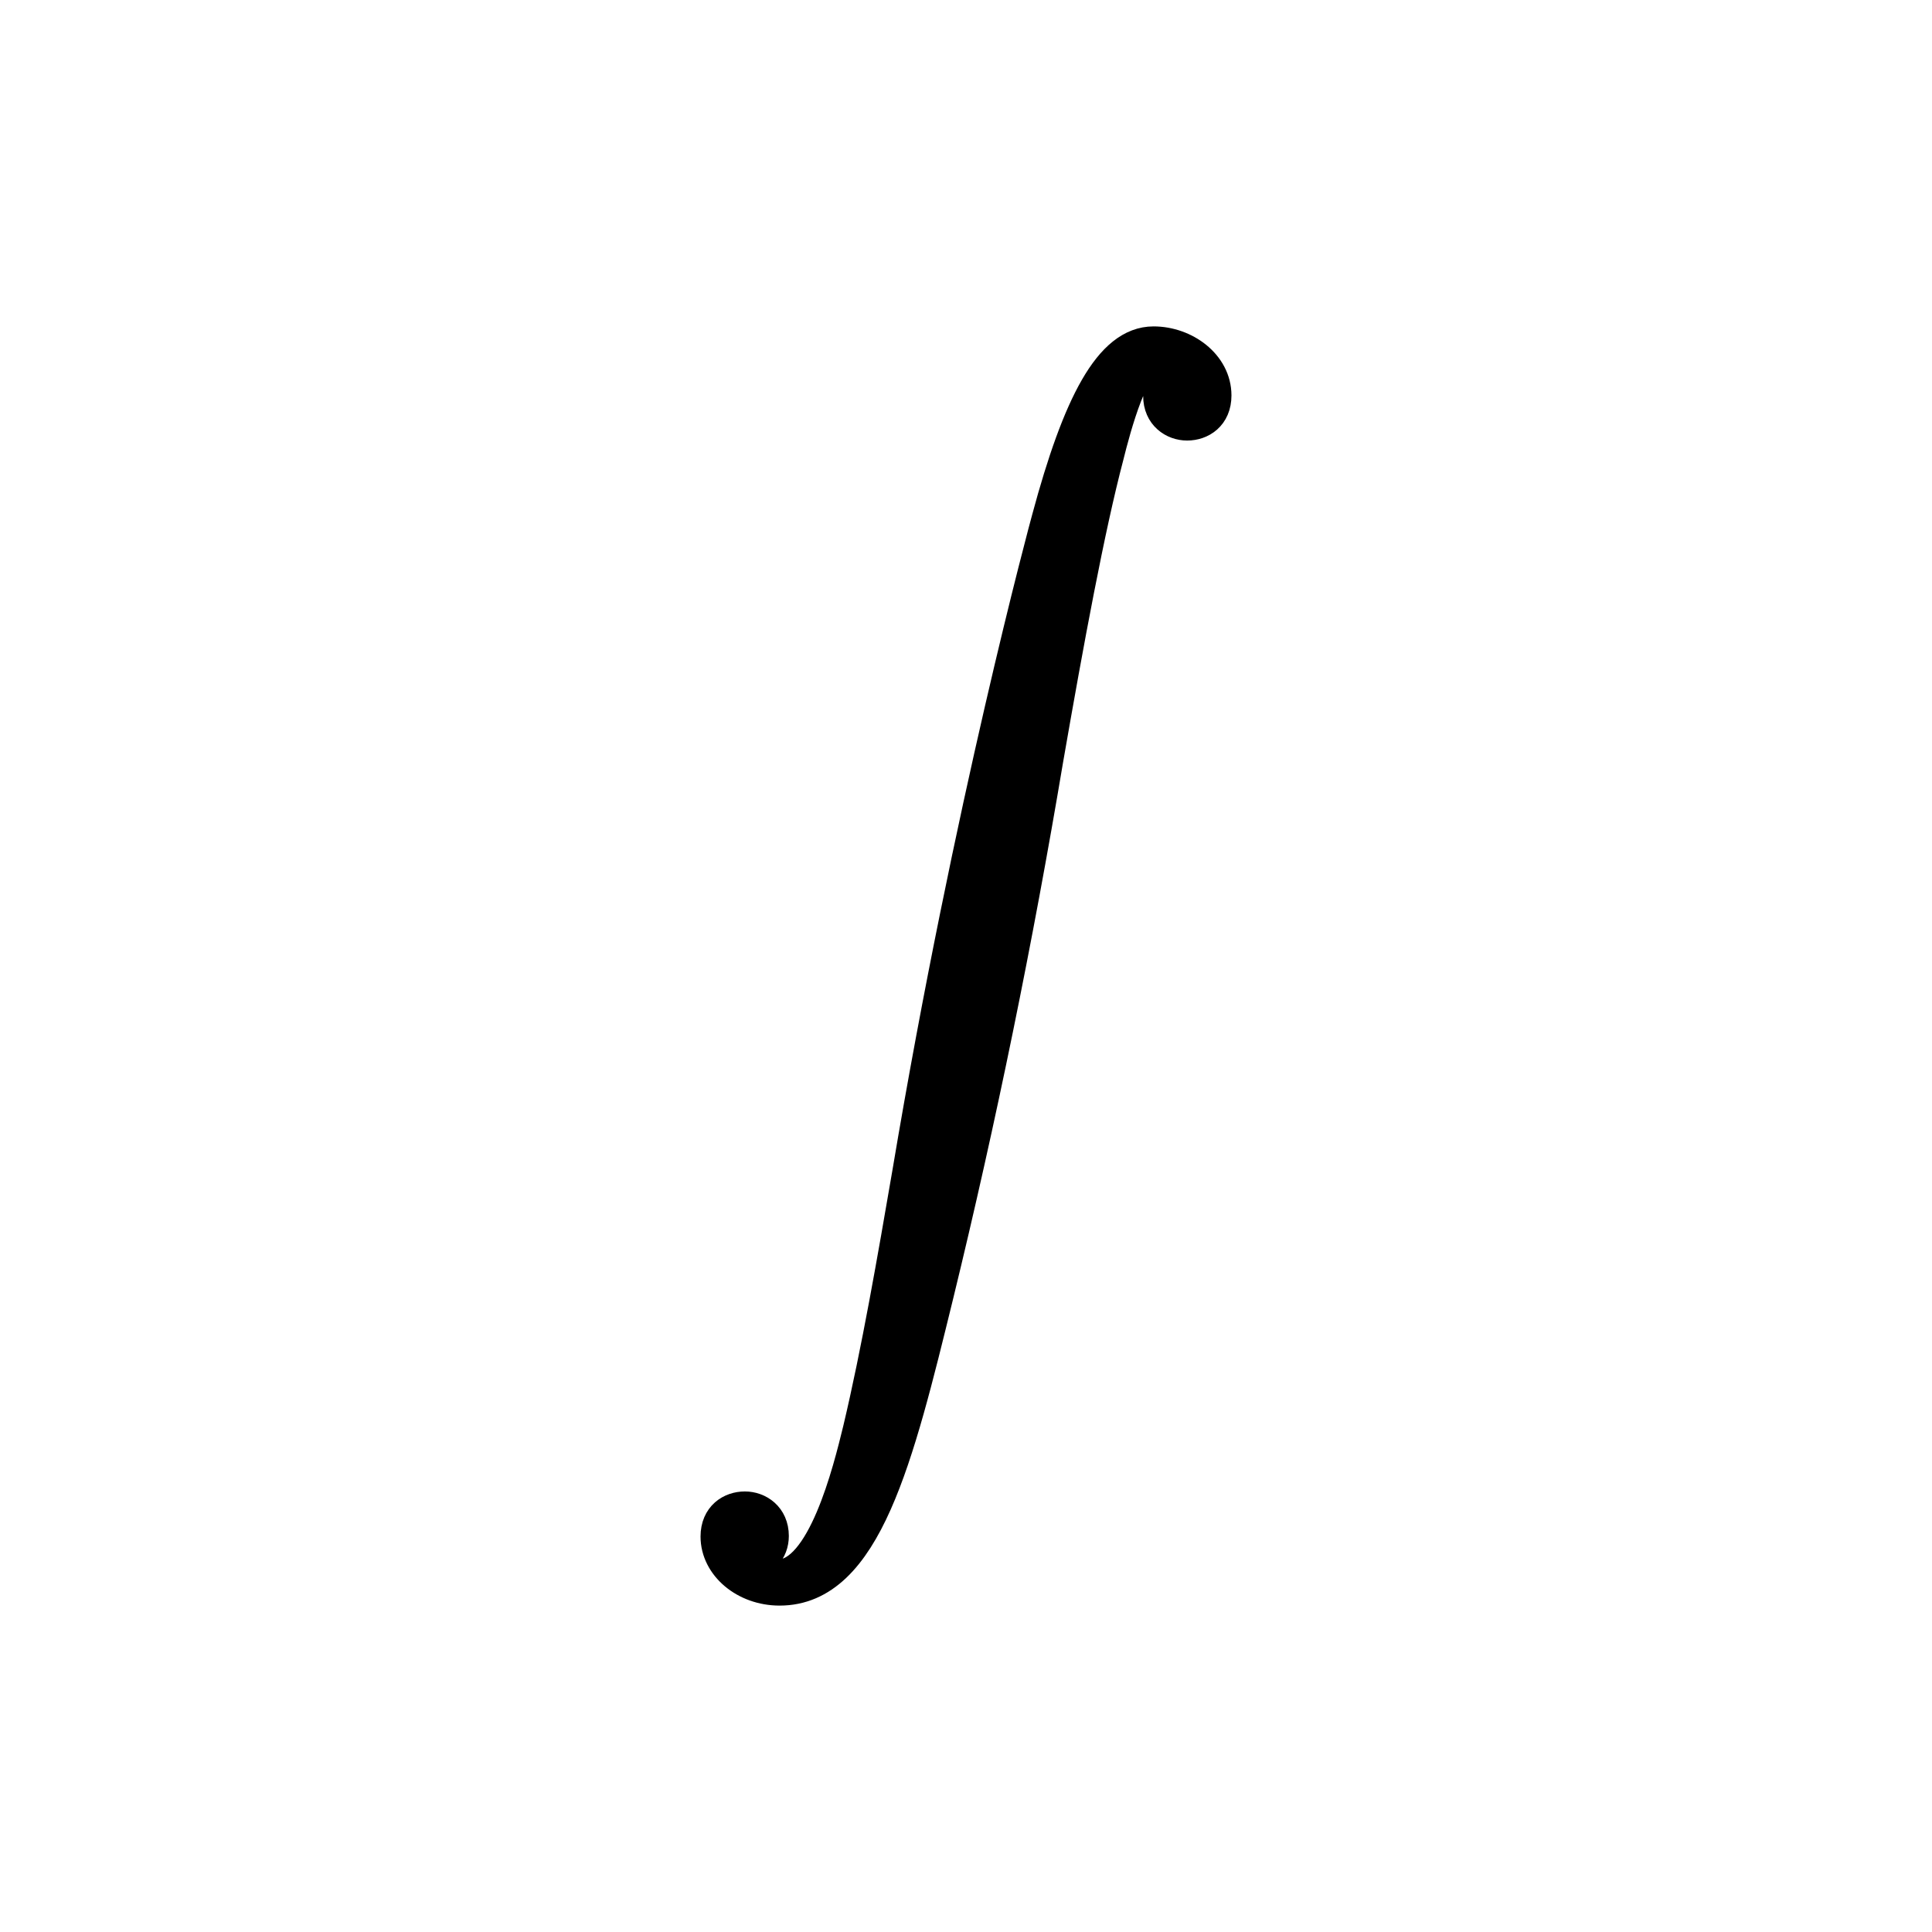
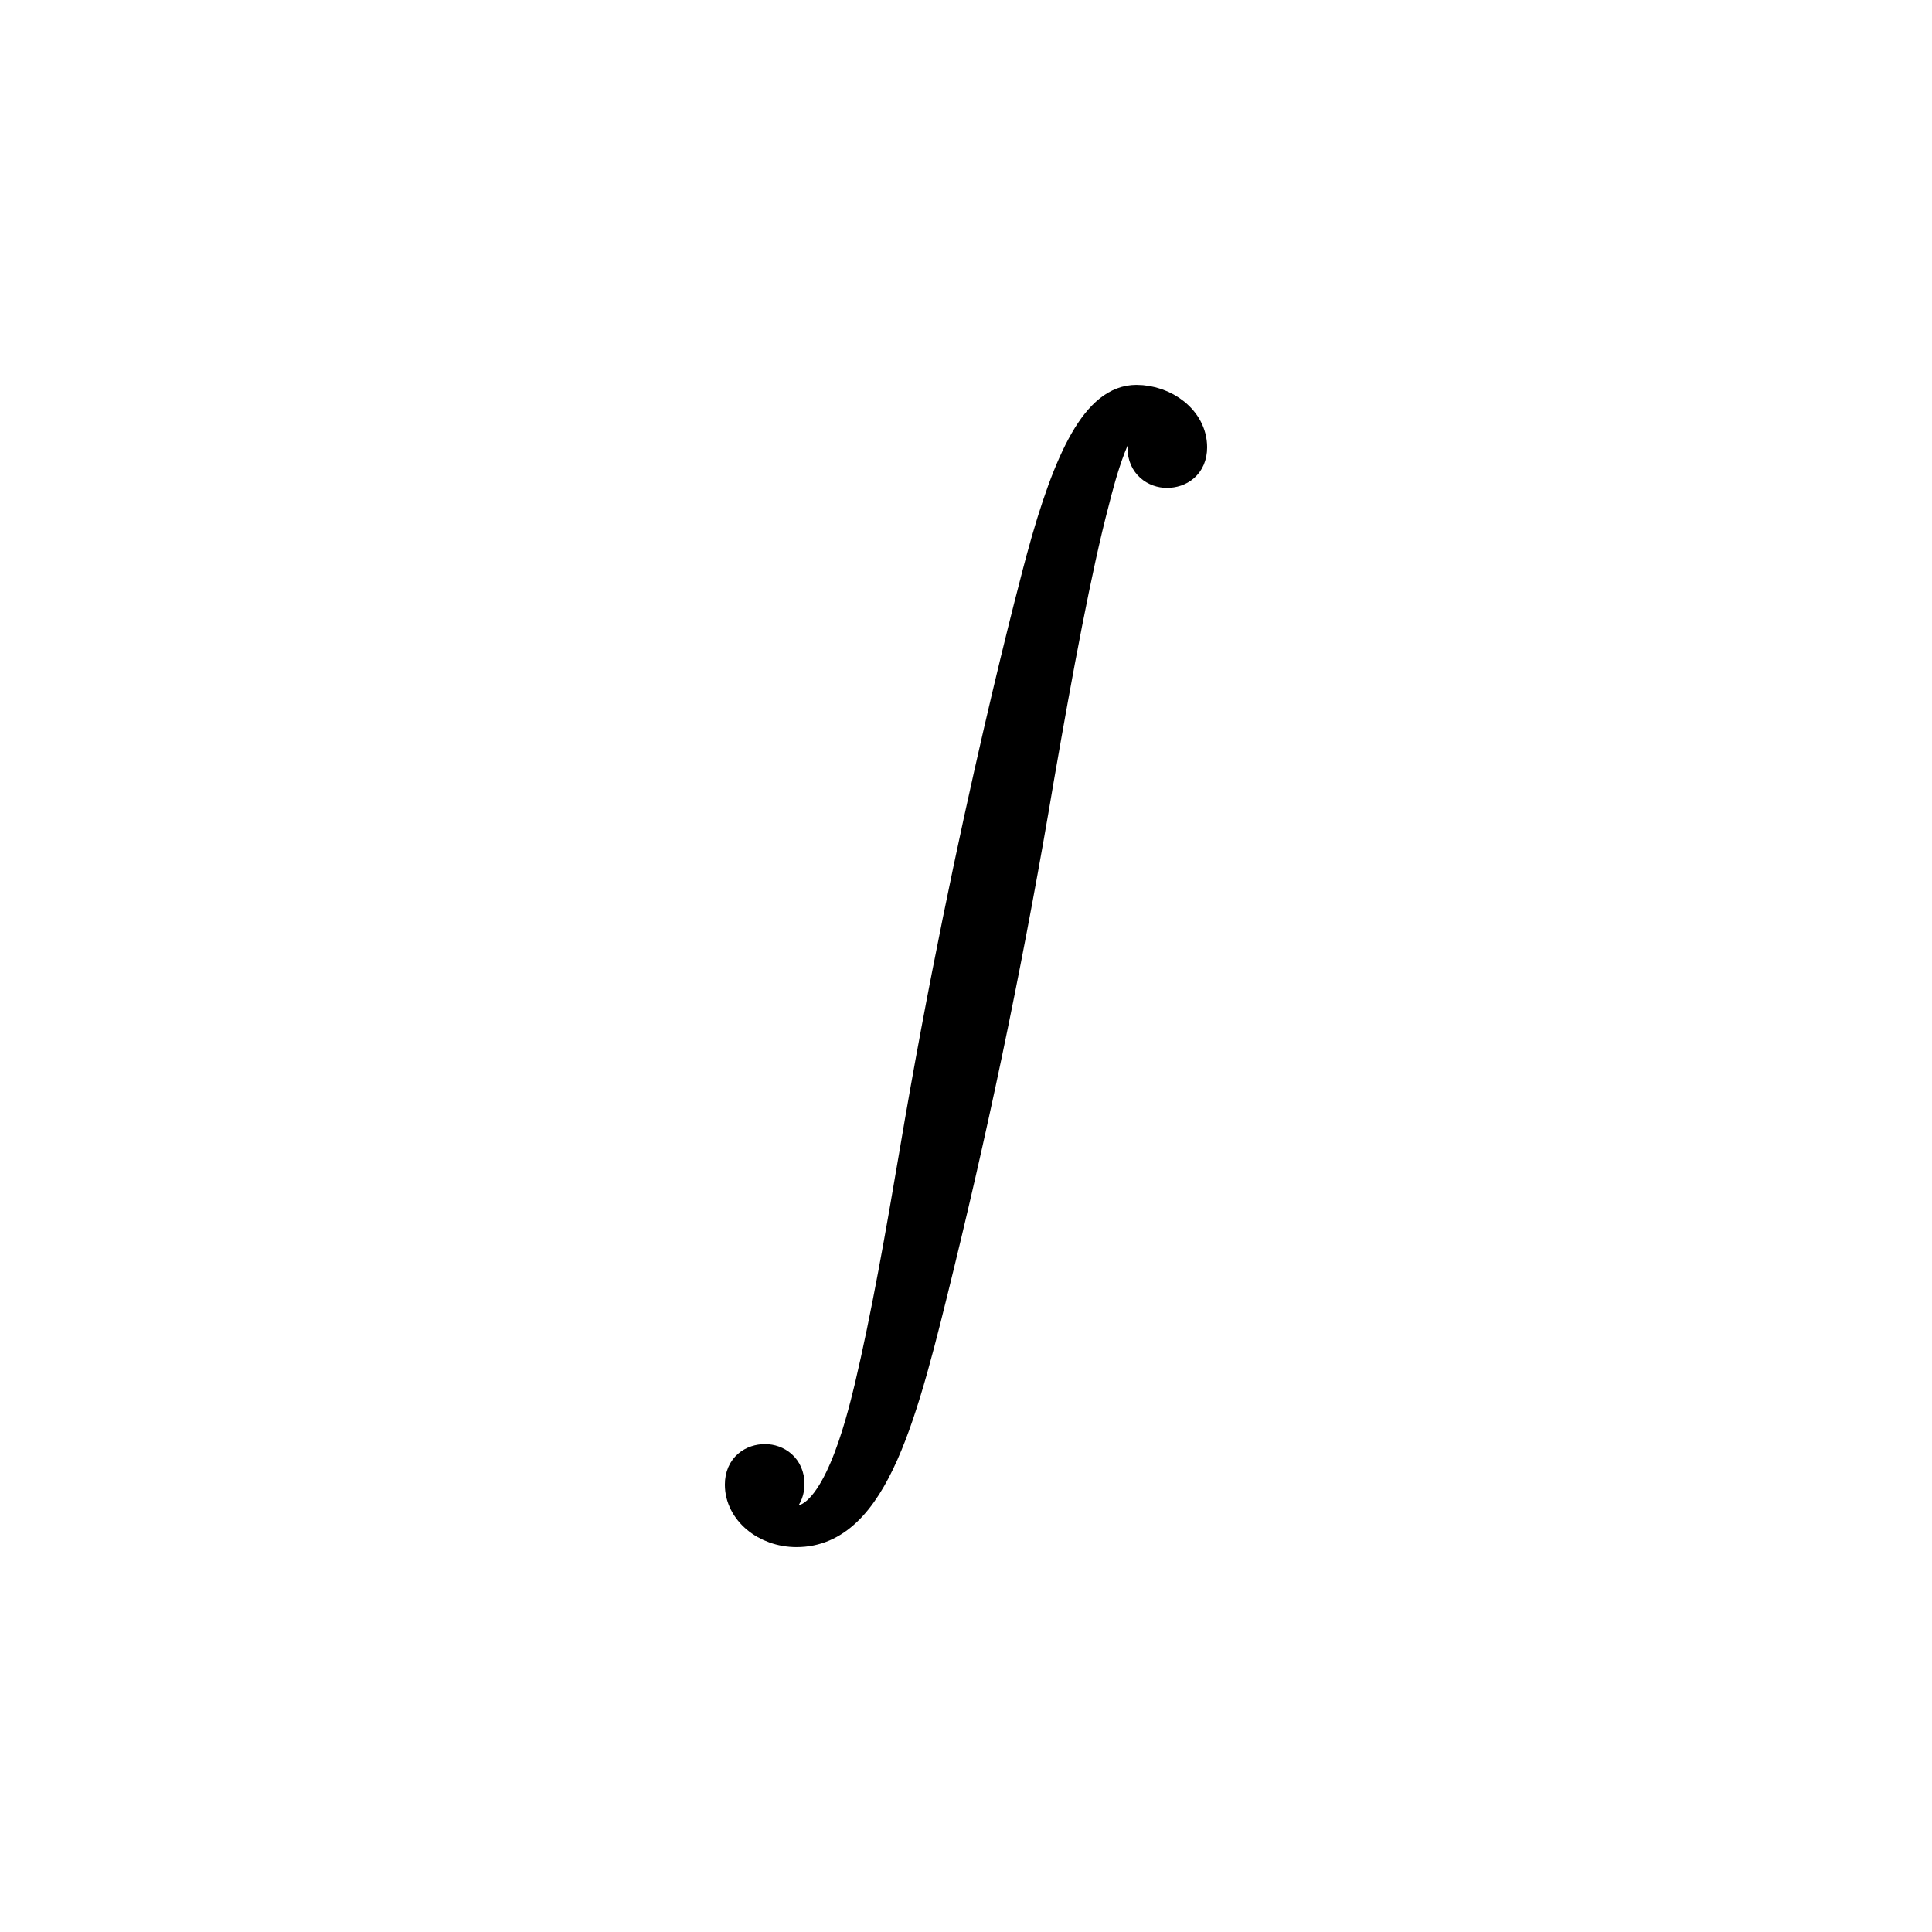
<svg xmlns="http://www.w3.org/2000/svg" width="1024" height="1024" viewBox="0 0 1024 1024">
-   <path stroke="#000" stroke-width="18" stroke-linejoin="round" d="M643.7 209.6C643.7 193.6 627.7 182 611.4 182C588.8 182 572.1 214.4 555.8 275C554.9 278.2 514.5 427.3 481.9 621.6C474.1 667 465.5 716.7 455.7 757.9C450.4 779.6 436.7 835.5 412.6 835.5C402 835.5 394.5 828.6 394.5 828.6C404 828 409.1 821.5 409.1 814.1C409.1 804.3 401.7 799.5 394.8 799.5C387.7 799.5 380.3 804 380.3 814.4C380.3 829.5 395.1 842 413.2 842C458.4 842 475.3 772.5 496.4 686.4C519.3 592.5 538.6 497.7 554.6 402.4C565.6 339.1 576.6 279.7 586.7 241.4C590.3 226.9 600.4 188.5 612 188.5C621.2 188.5 628.6 194.2 629.8 195.4C620 196 614.9 202.5 614.9 209.9C614.9 219.7 622.3 224.5 629.2 224.5C636.3 224.5 643.7 220 643.7 209.6Z" />
+   <path stroke="#000" stroke-width="16" stroke-linejoin="round" d="M631.8 237.1C631.8 222.5 617.2 212 602.3 212C581.8 212 566.7 241.4 551.8 296.5C551 299.5 514.3 435 484.6 611.6C477.6 653 469.7 698 460.8 735.6C456 755.3 443.5 806.1 421.7 806.1C412 806.1 405.2 799.8 405.2 799.8C413.8 799.3 418.4 793.4 418.4 786.6C418.4 777.7 411.7 773.4 405.5 773.4C399 773.4 392.2 777.4 392.2 786.9C392.2 800.7 405.7 812 422.2 812C463.3 812 478.7 748.8 497.8 670.5C518.6 585.2 536.2 499 550.7 412.4C560.7 354.8 570.7 300.8 579.9 266C583.2 252.8 592.3 217.9 602.9 217.9C611.2 217.9 618 223.1 619.1 224.2C610.2 224.7 605.6 230.6 605.6 237.4C605.6 246.3 612.3 250.6 618.5 250.6C625 250.6 631.8 246.6 631.8 237.1Z" />
</svg>
